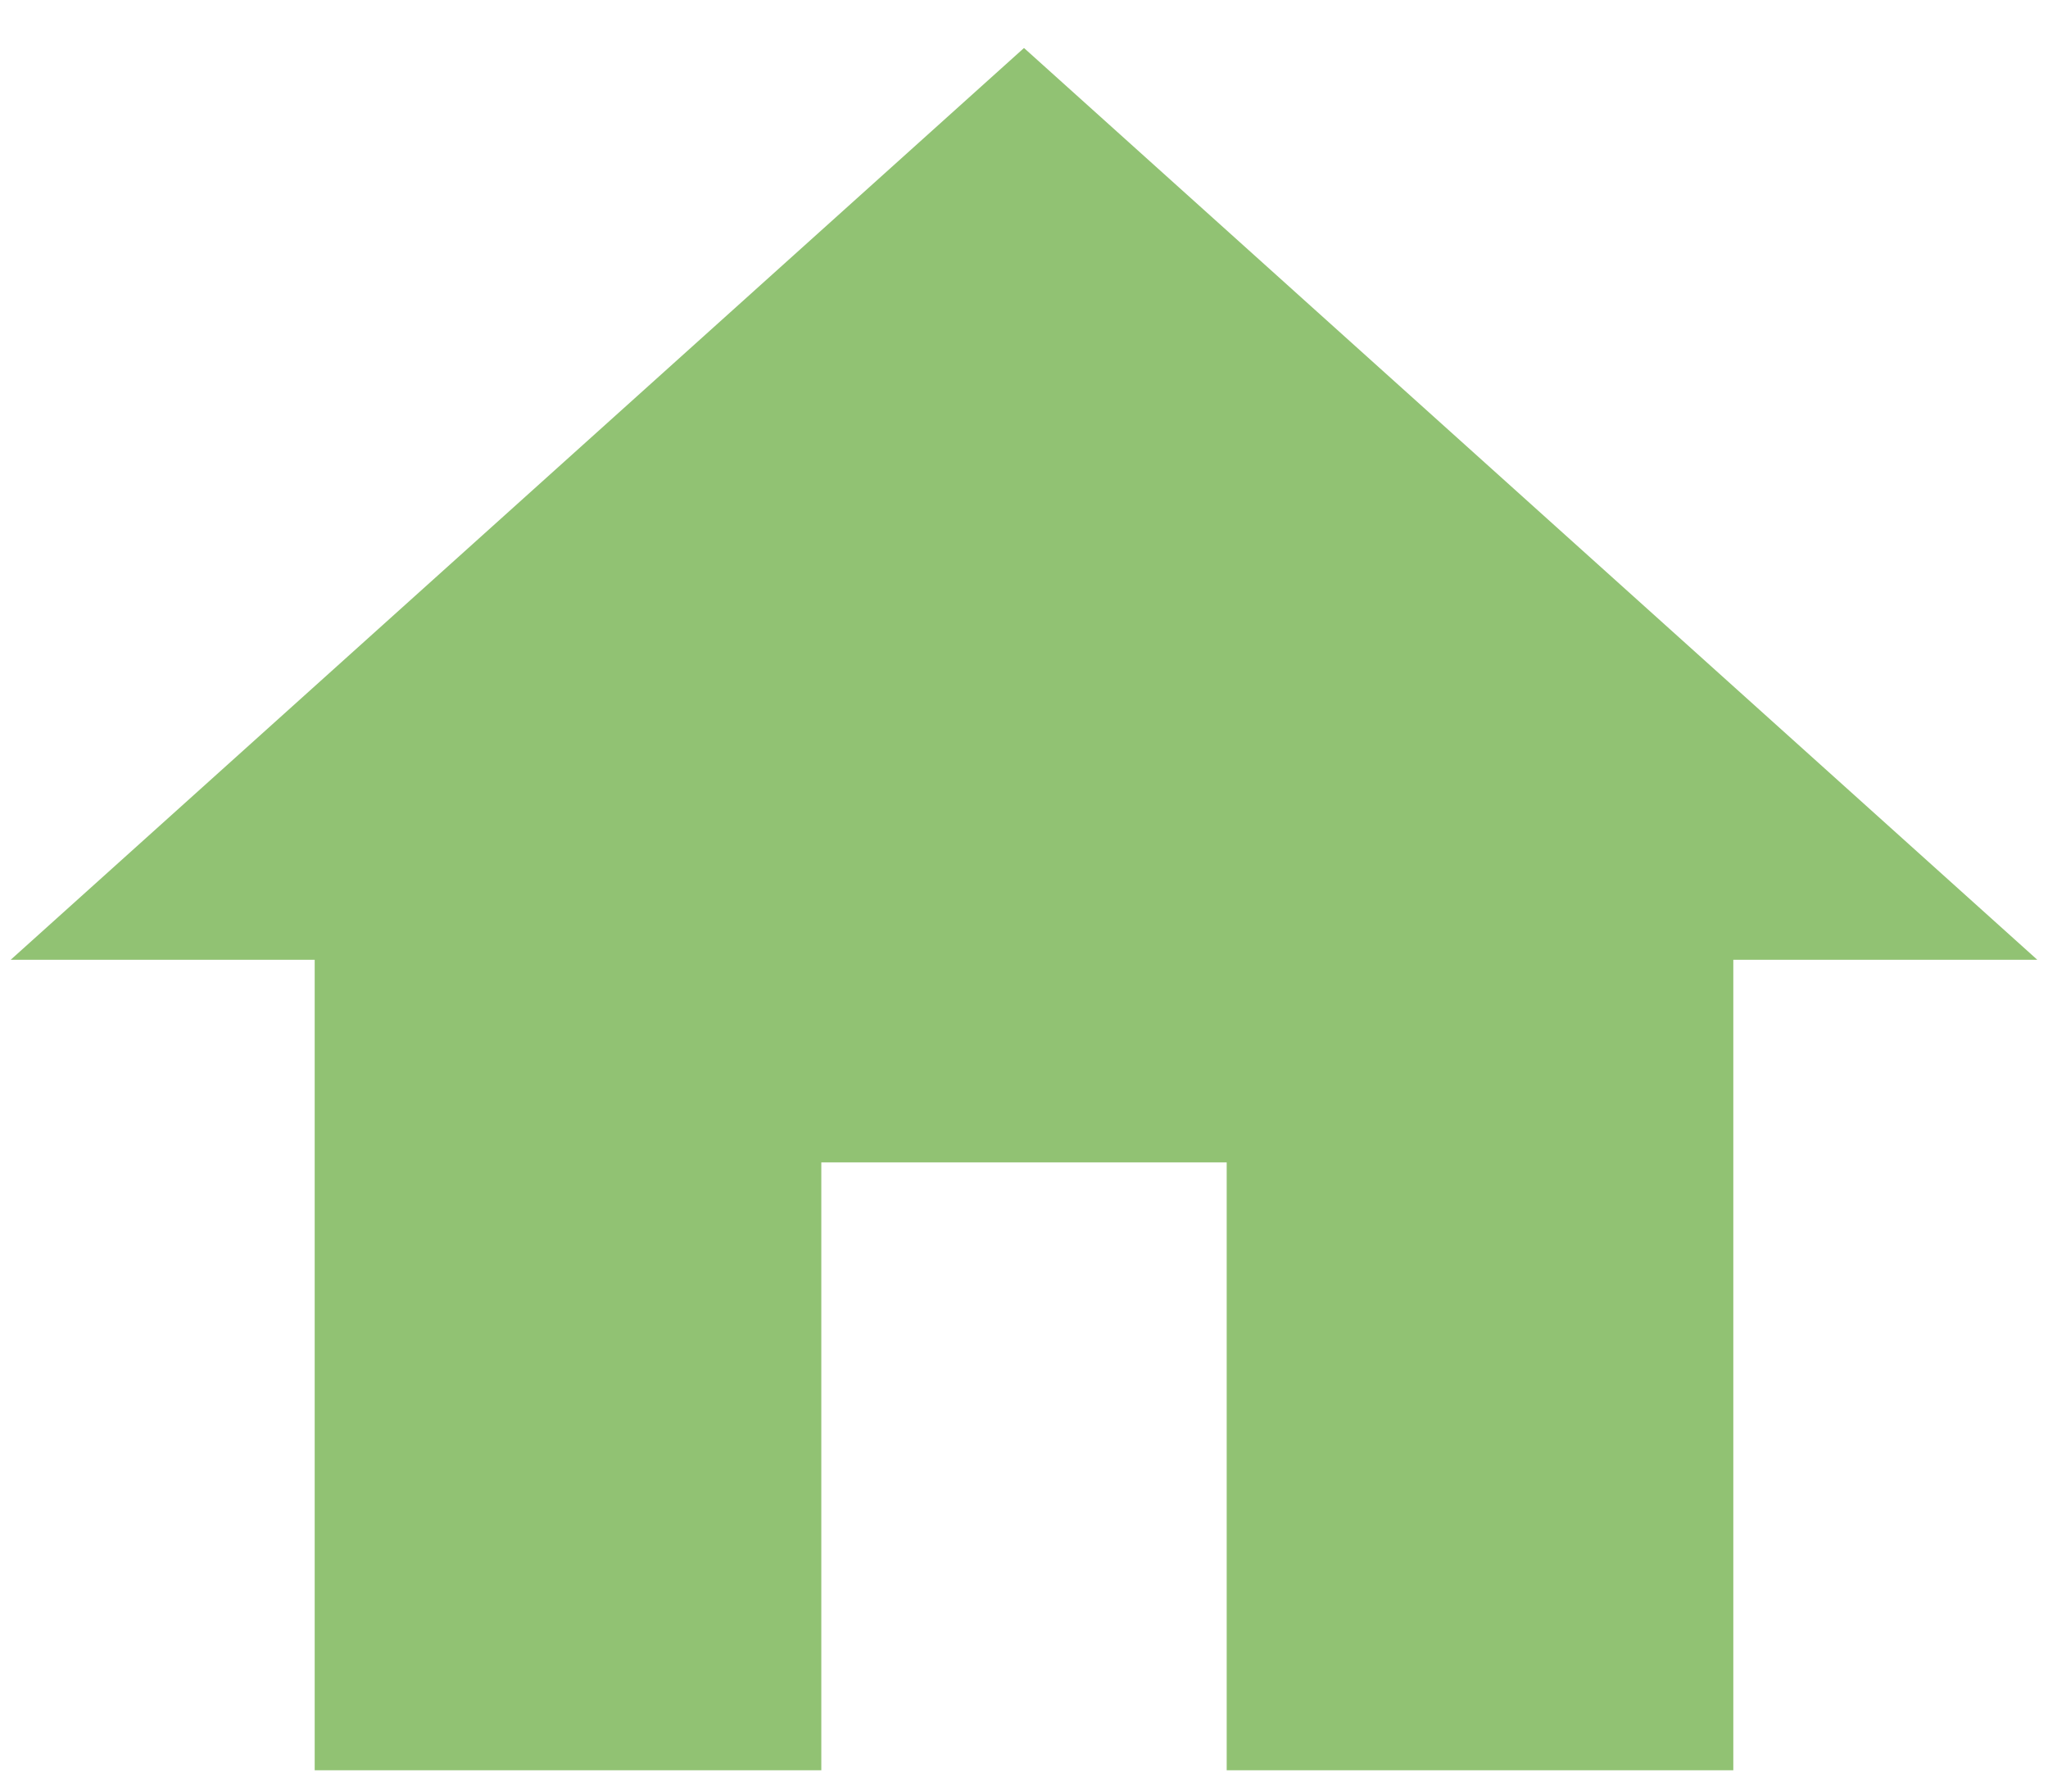
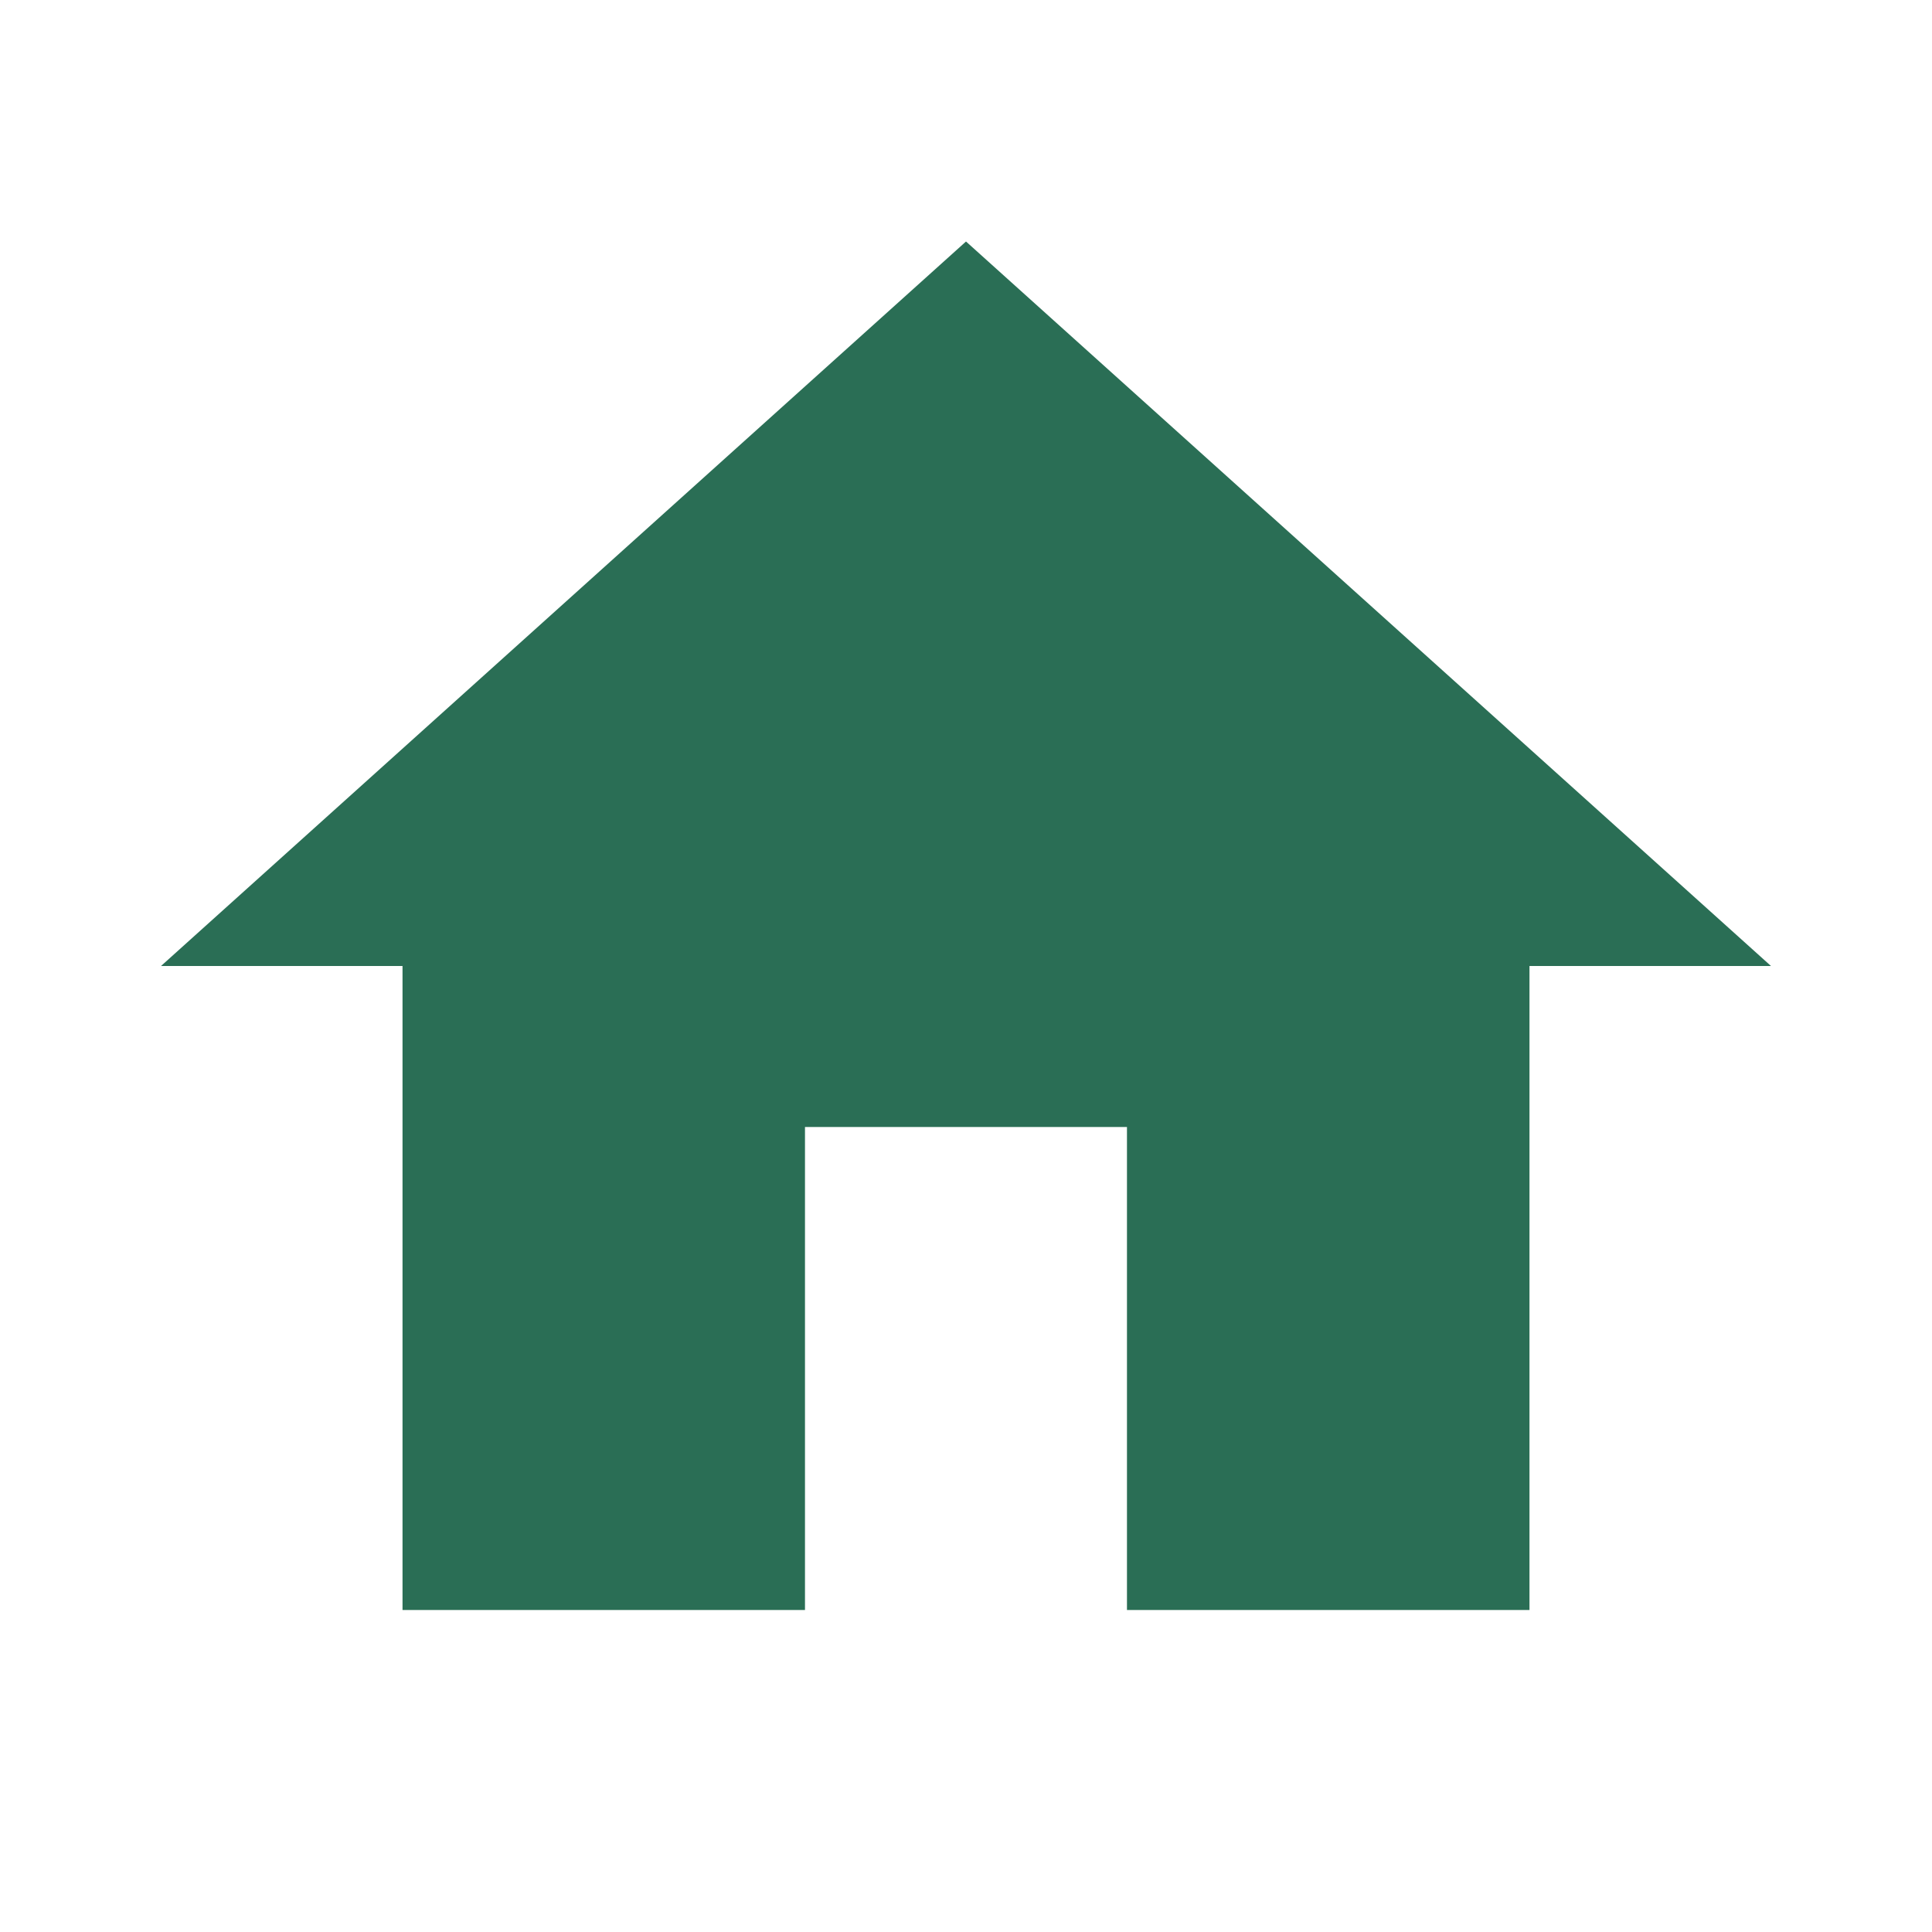
- <svg xmlns="http://www.w3.org/2000/svg" width="32" height="28" viewBox="0 0 32 28" fill="none">
-   <path d="M12.833 27.667V18.167H19.167V27.667H27.083V15H31.833L16 0.75L0.167 15H4.917V27.667H12.833Z" fill="#91C273" />
+ <svg xmlns="http://www.w3.org/2000/svg" width="38" height="38" viewBox="0 0 38 38" fill="none">
+   <path d="M15.833 31.667V22.167H22.166V31.667H30.083V19H34.833L19 4.75L3.167 19H7.917V31.667H15.833Z" fill="#2A6E55" />
</svg>
